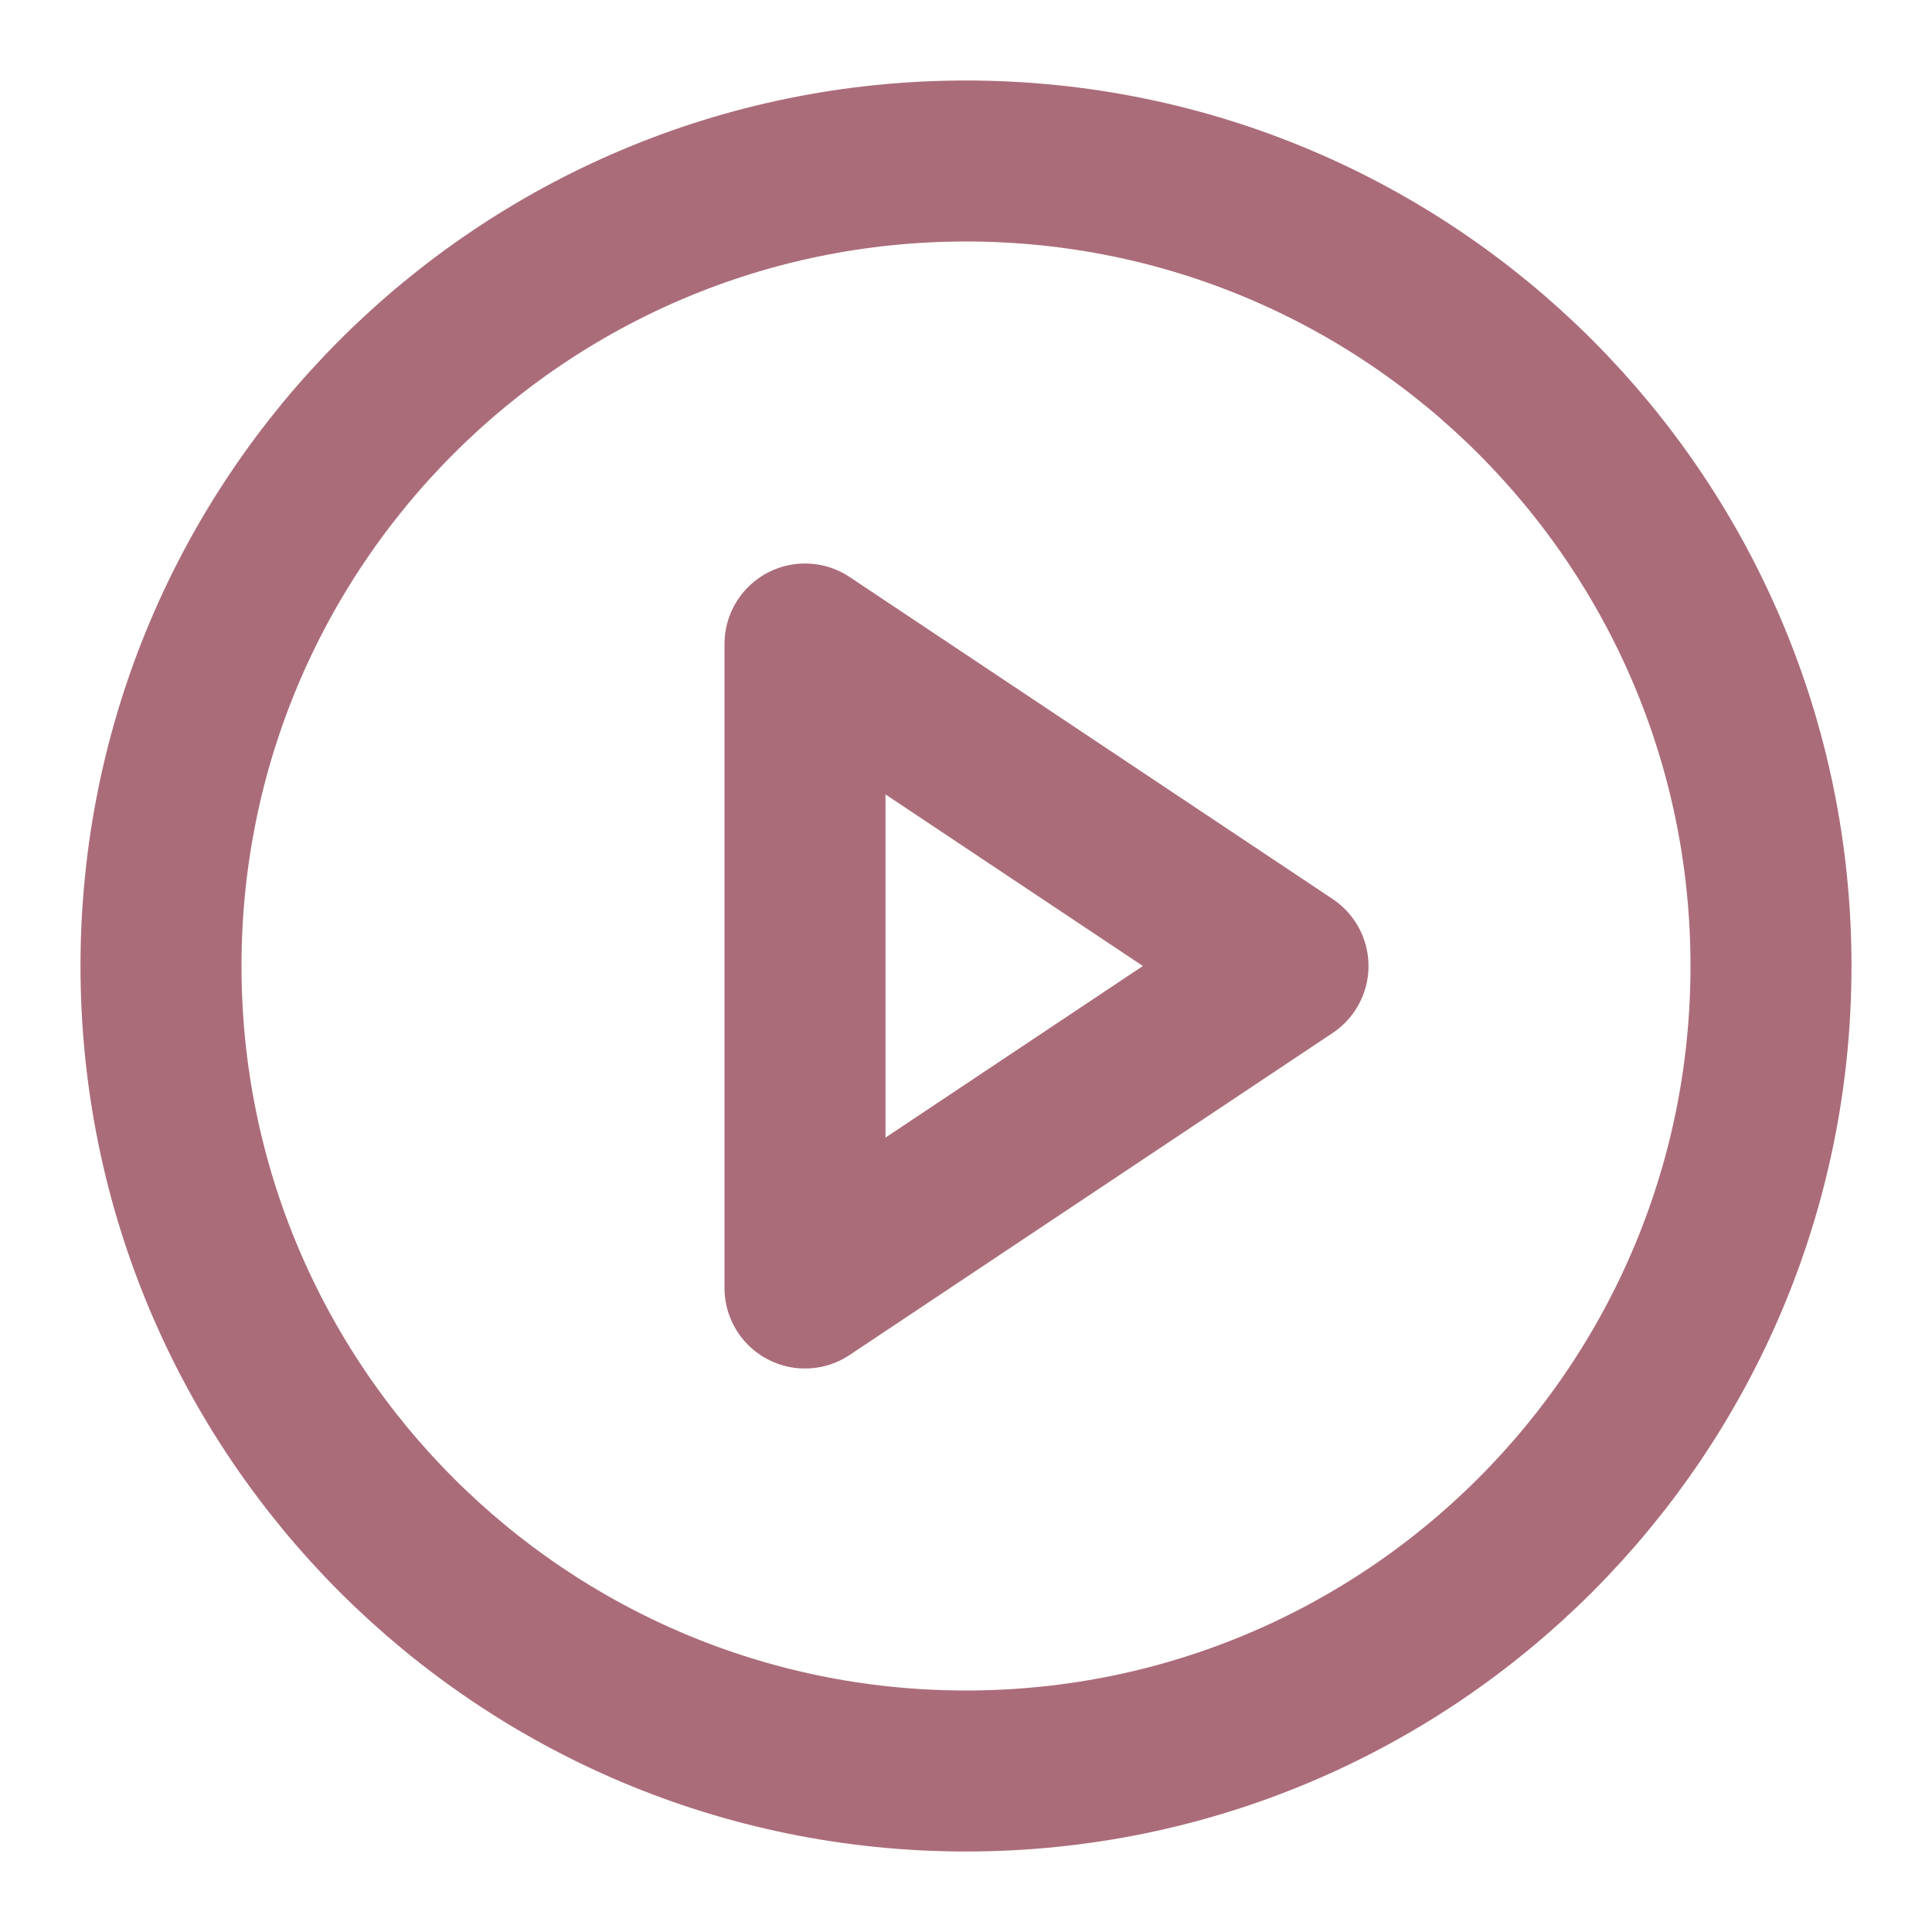
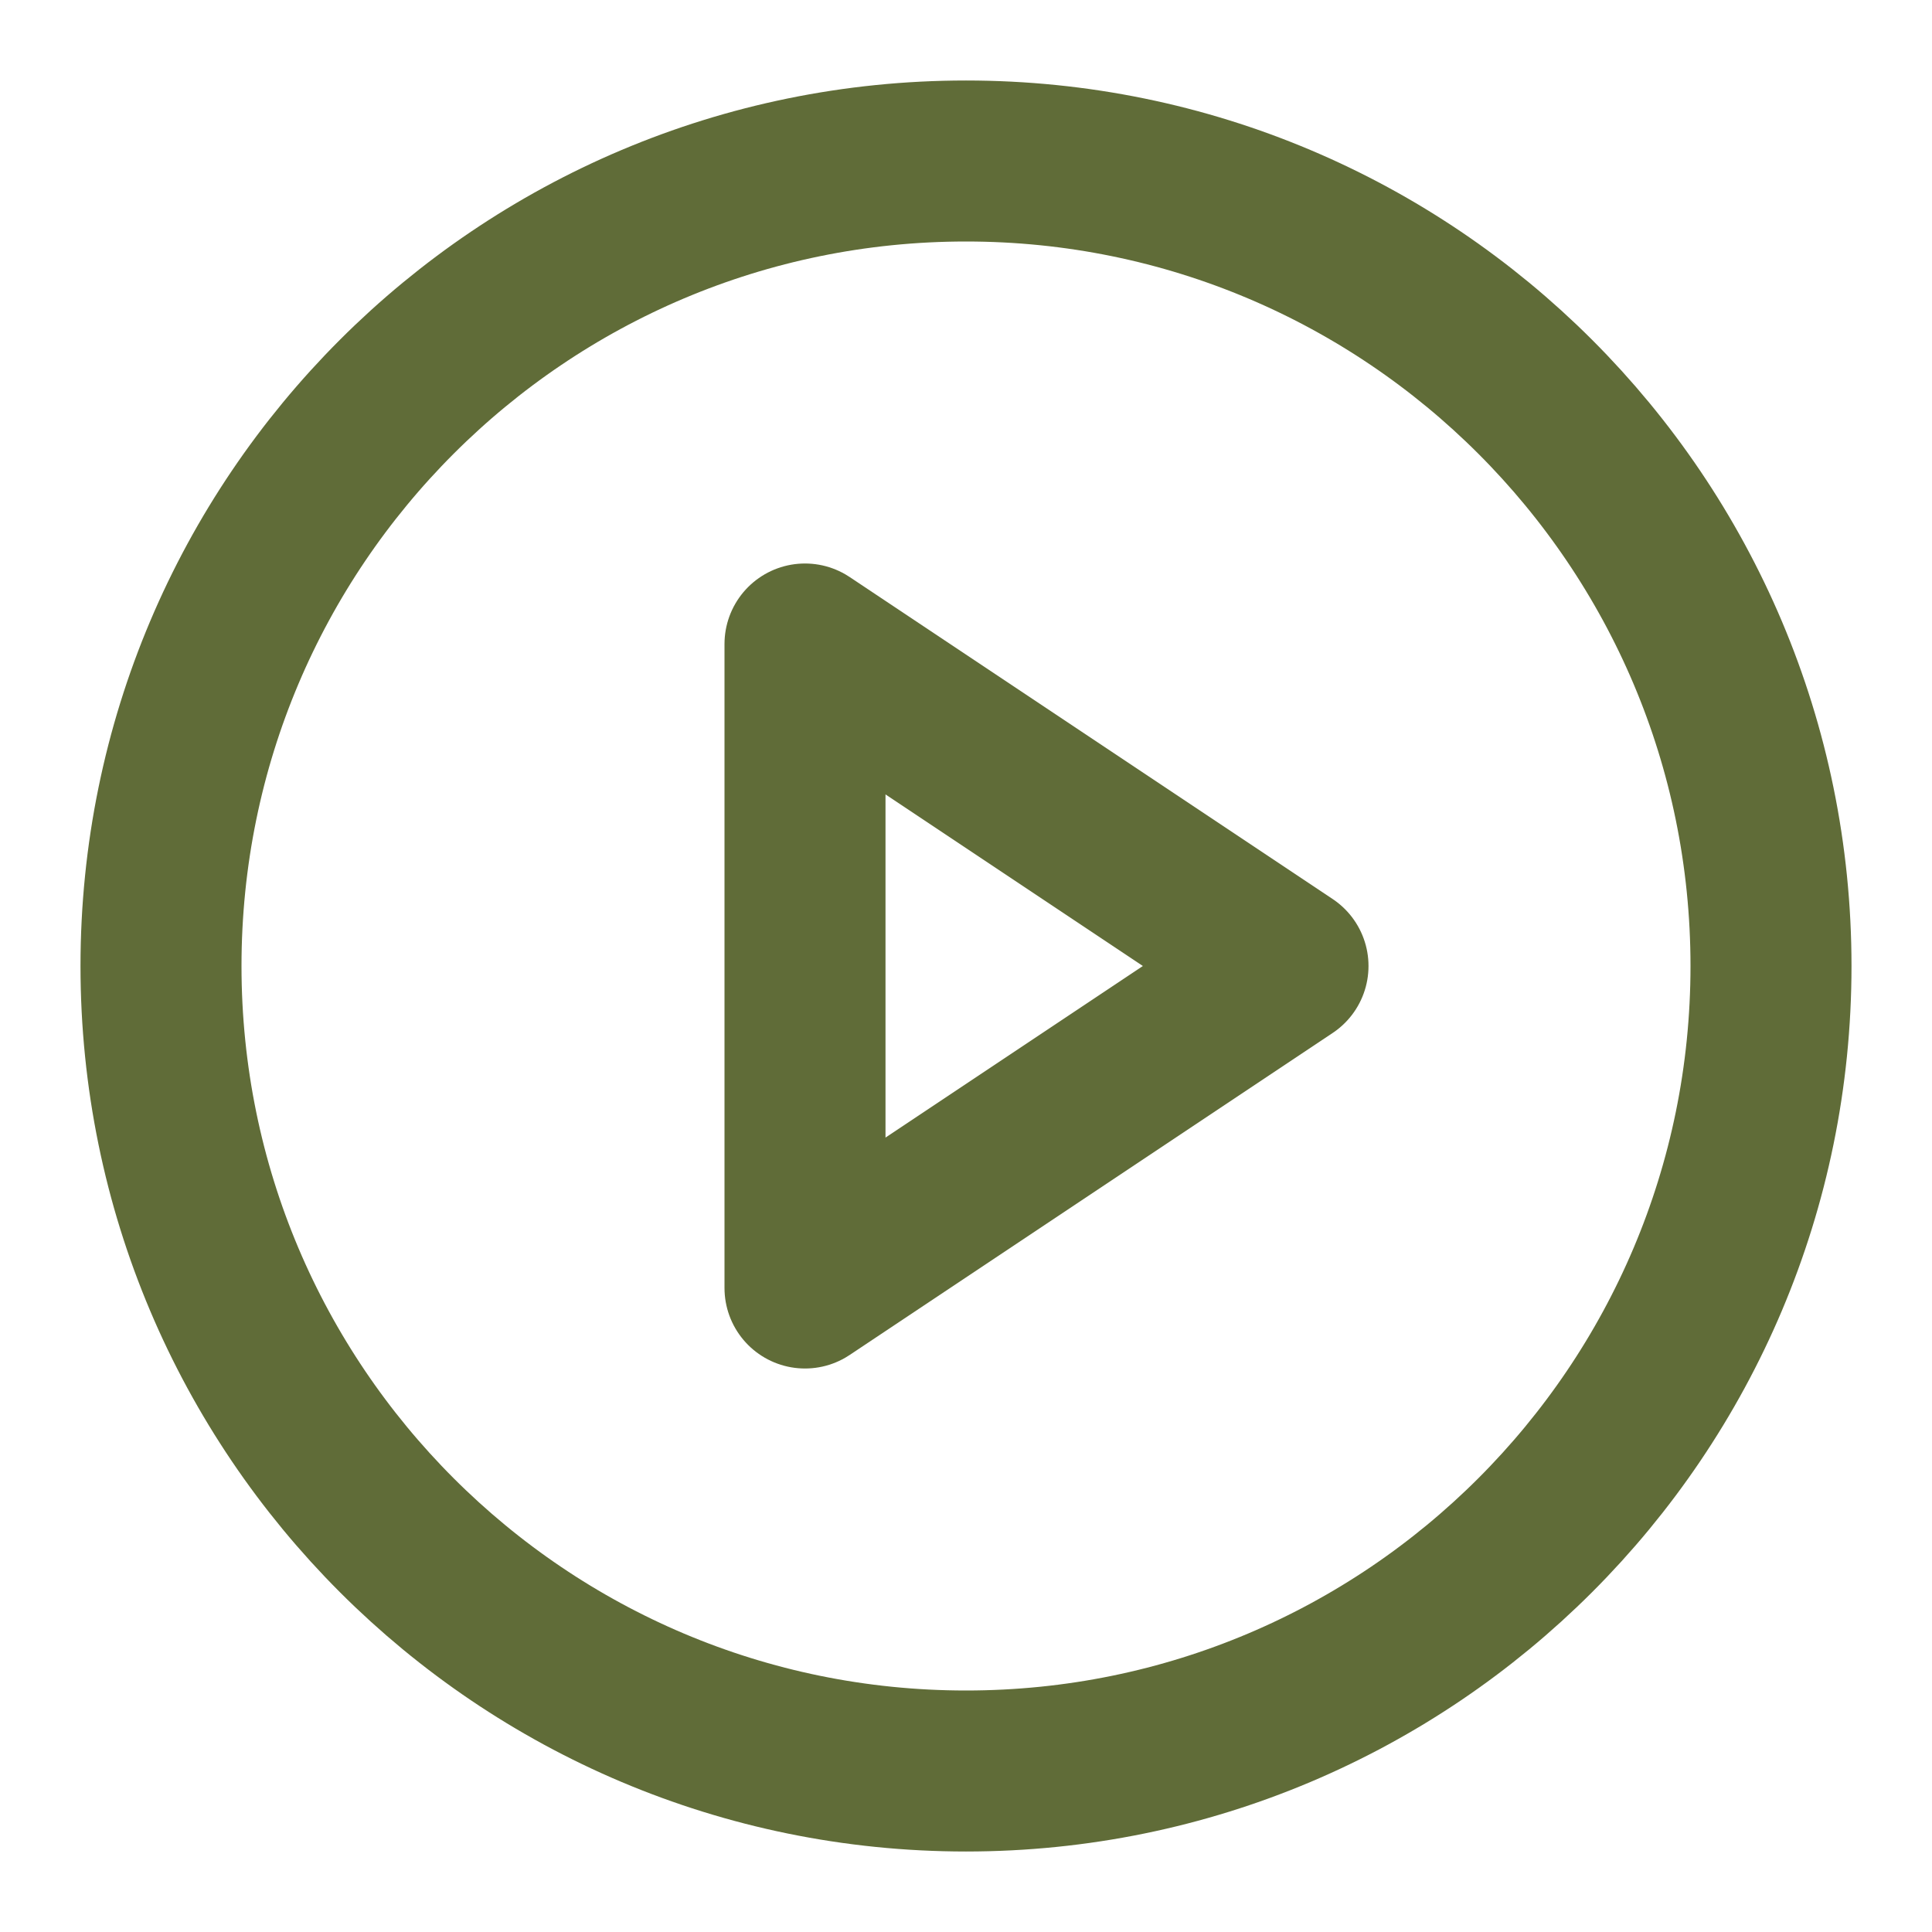
- <svg xmlns="http://www.w3.org/2000/svg" width="24" height="24" viewBox="0 0 24 24" fill="none" stroke="#ab6c7a" stroke-width="2" stroke-linecap="round" stroke-linejoin="round" class="feather feather-play-circle">
+ <svg xmlns="http://www.w3.org/2000/svg" width="24" height="24" viewBox="0 0 24 24" fill="none" stroke="#606C38" stroke-width="2" stroke-linecap="round" stroke-linejoin="round" class="feather feather-play-circle">
  <circle cx="12" cy="12" r="10" />
  <polygon points="10 8 16 12 10 16 10 8" />
</svg>
